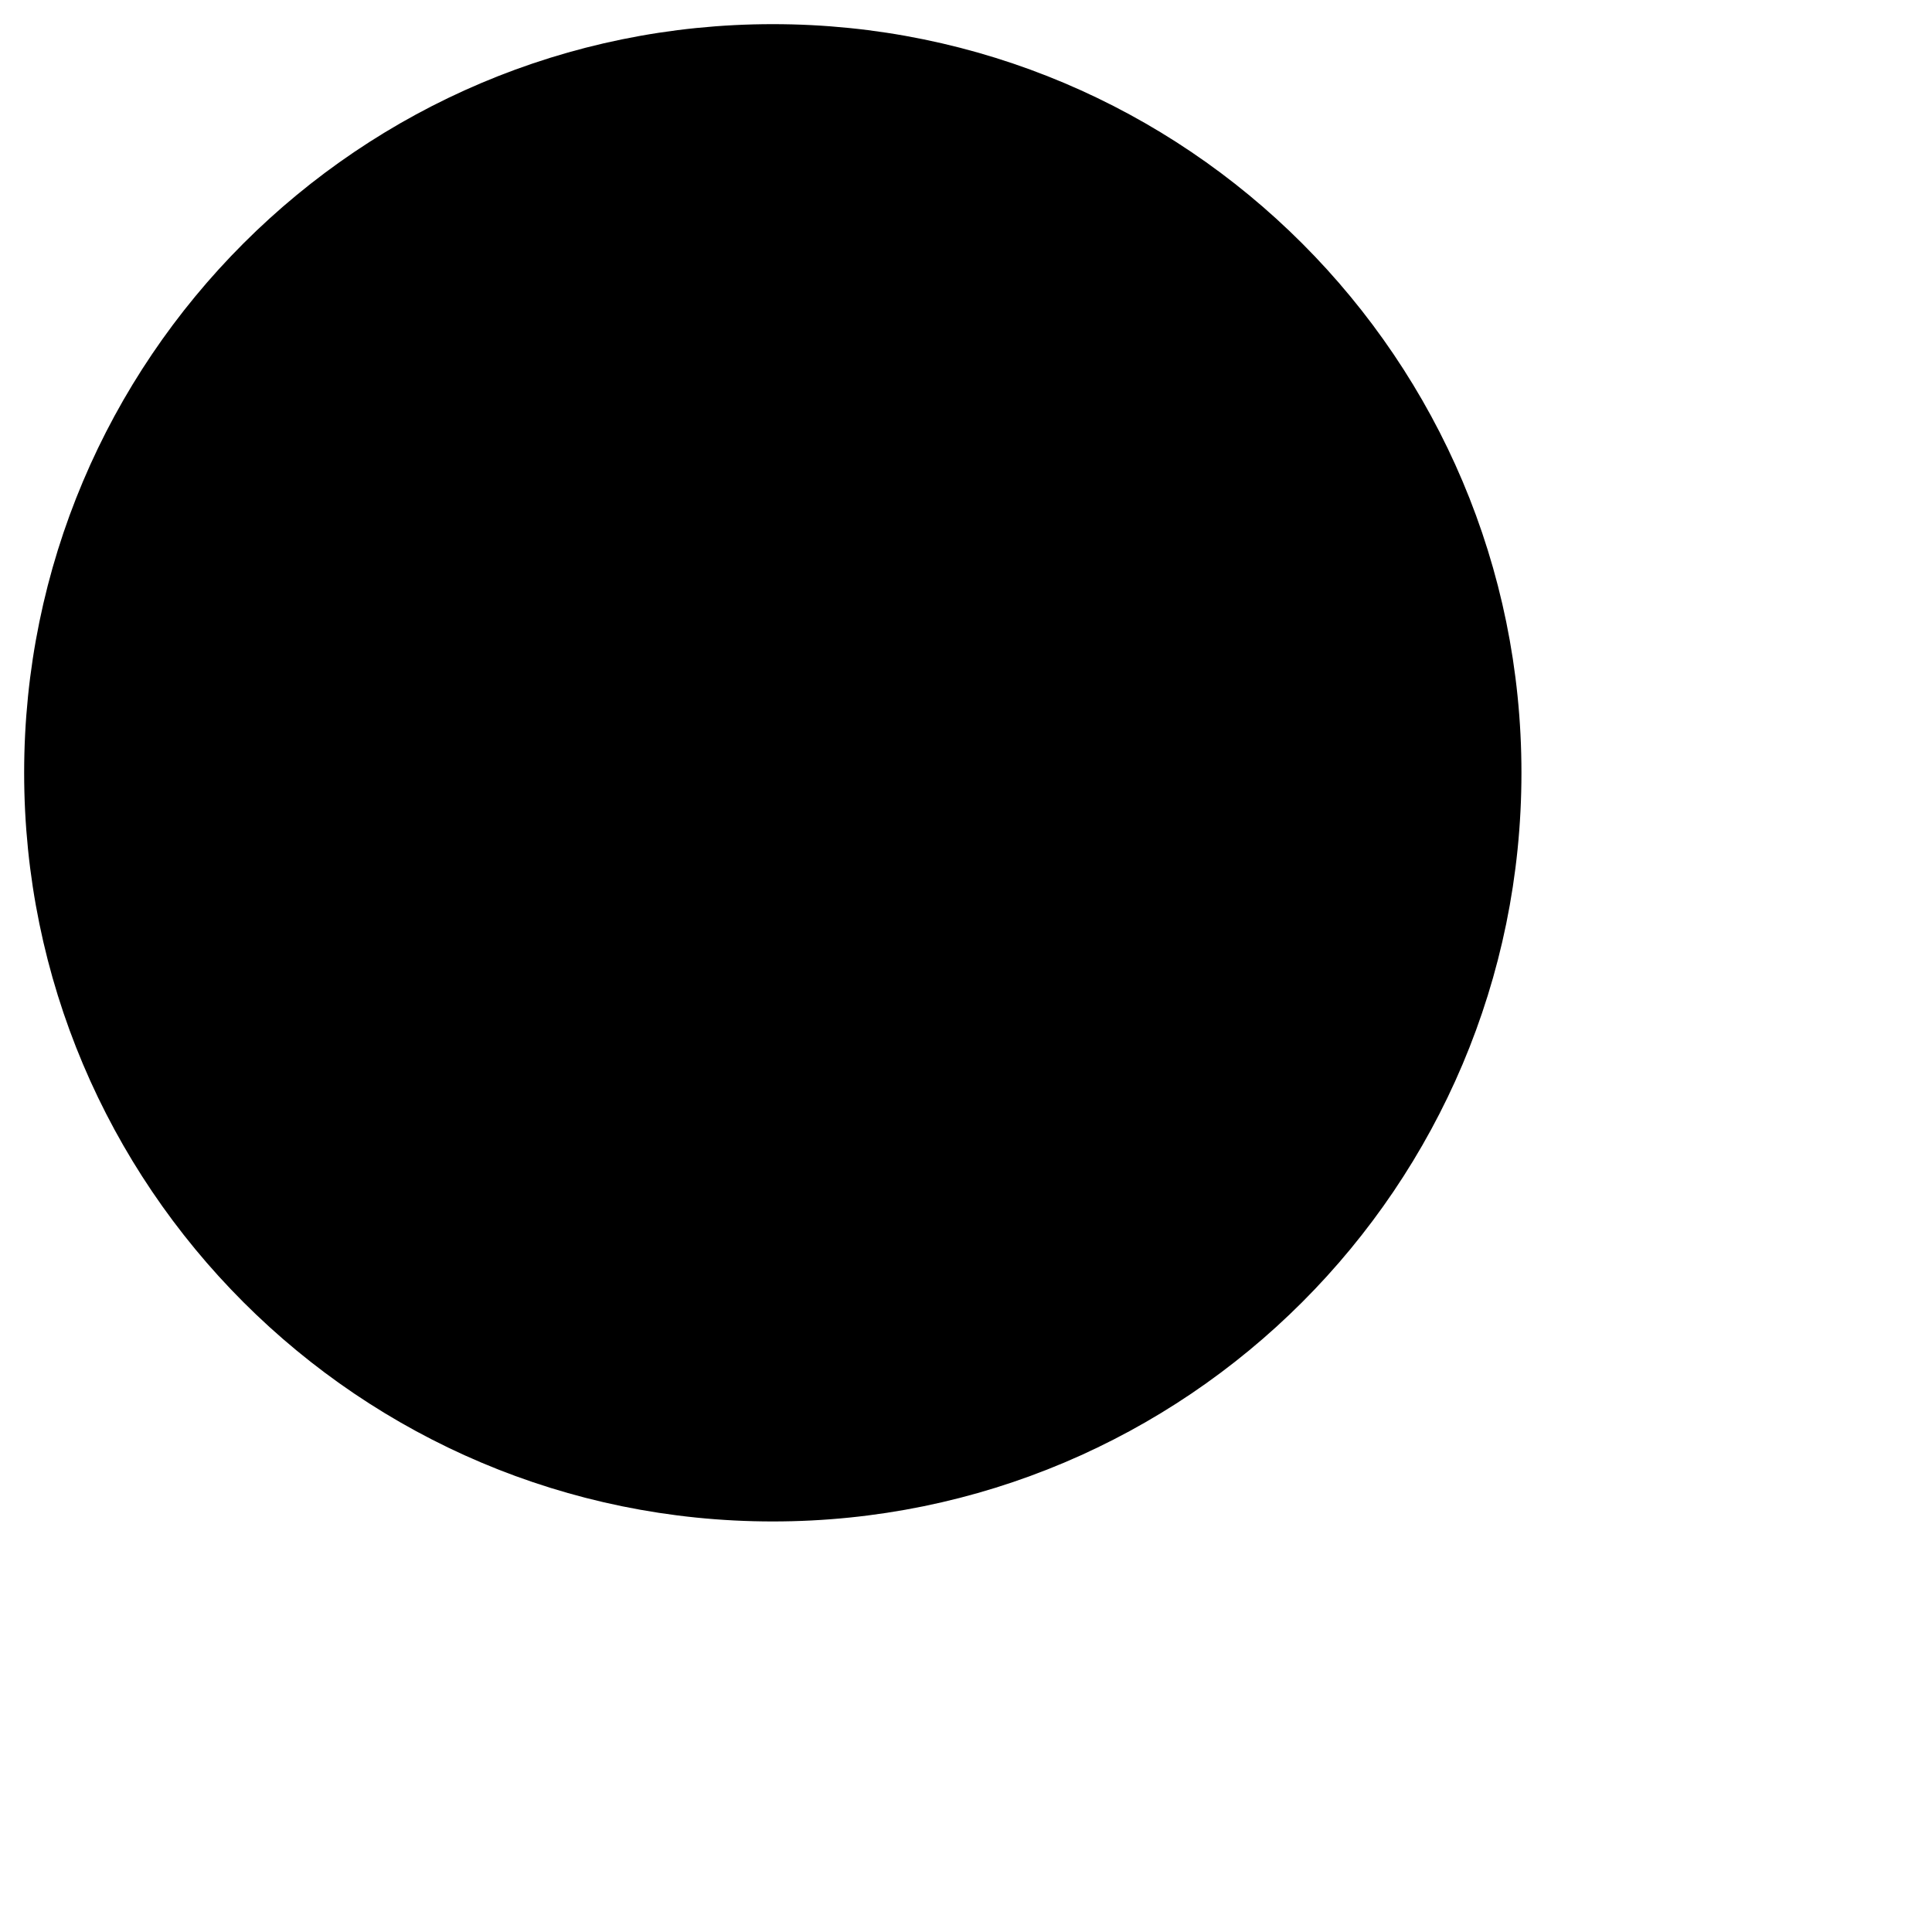
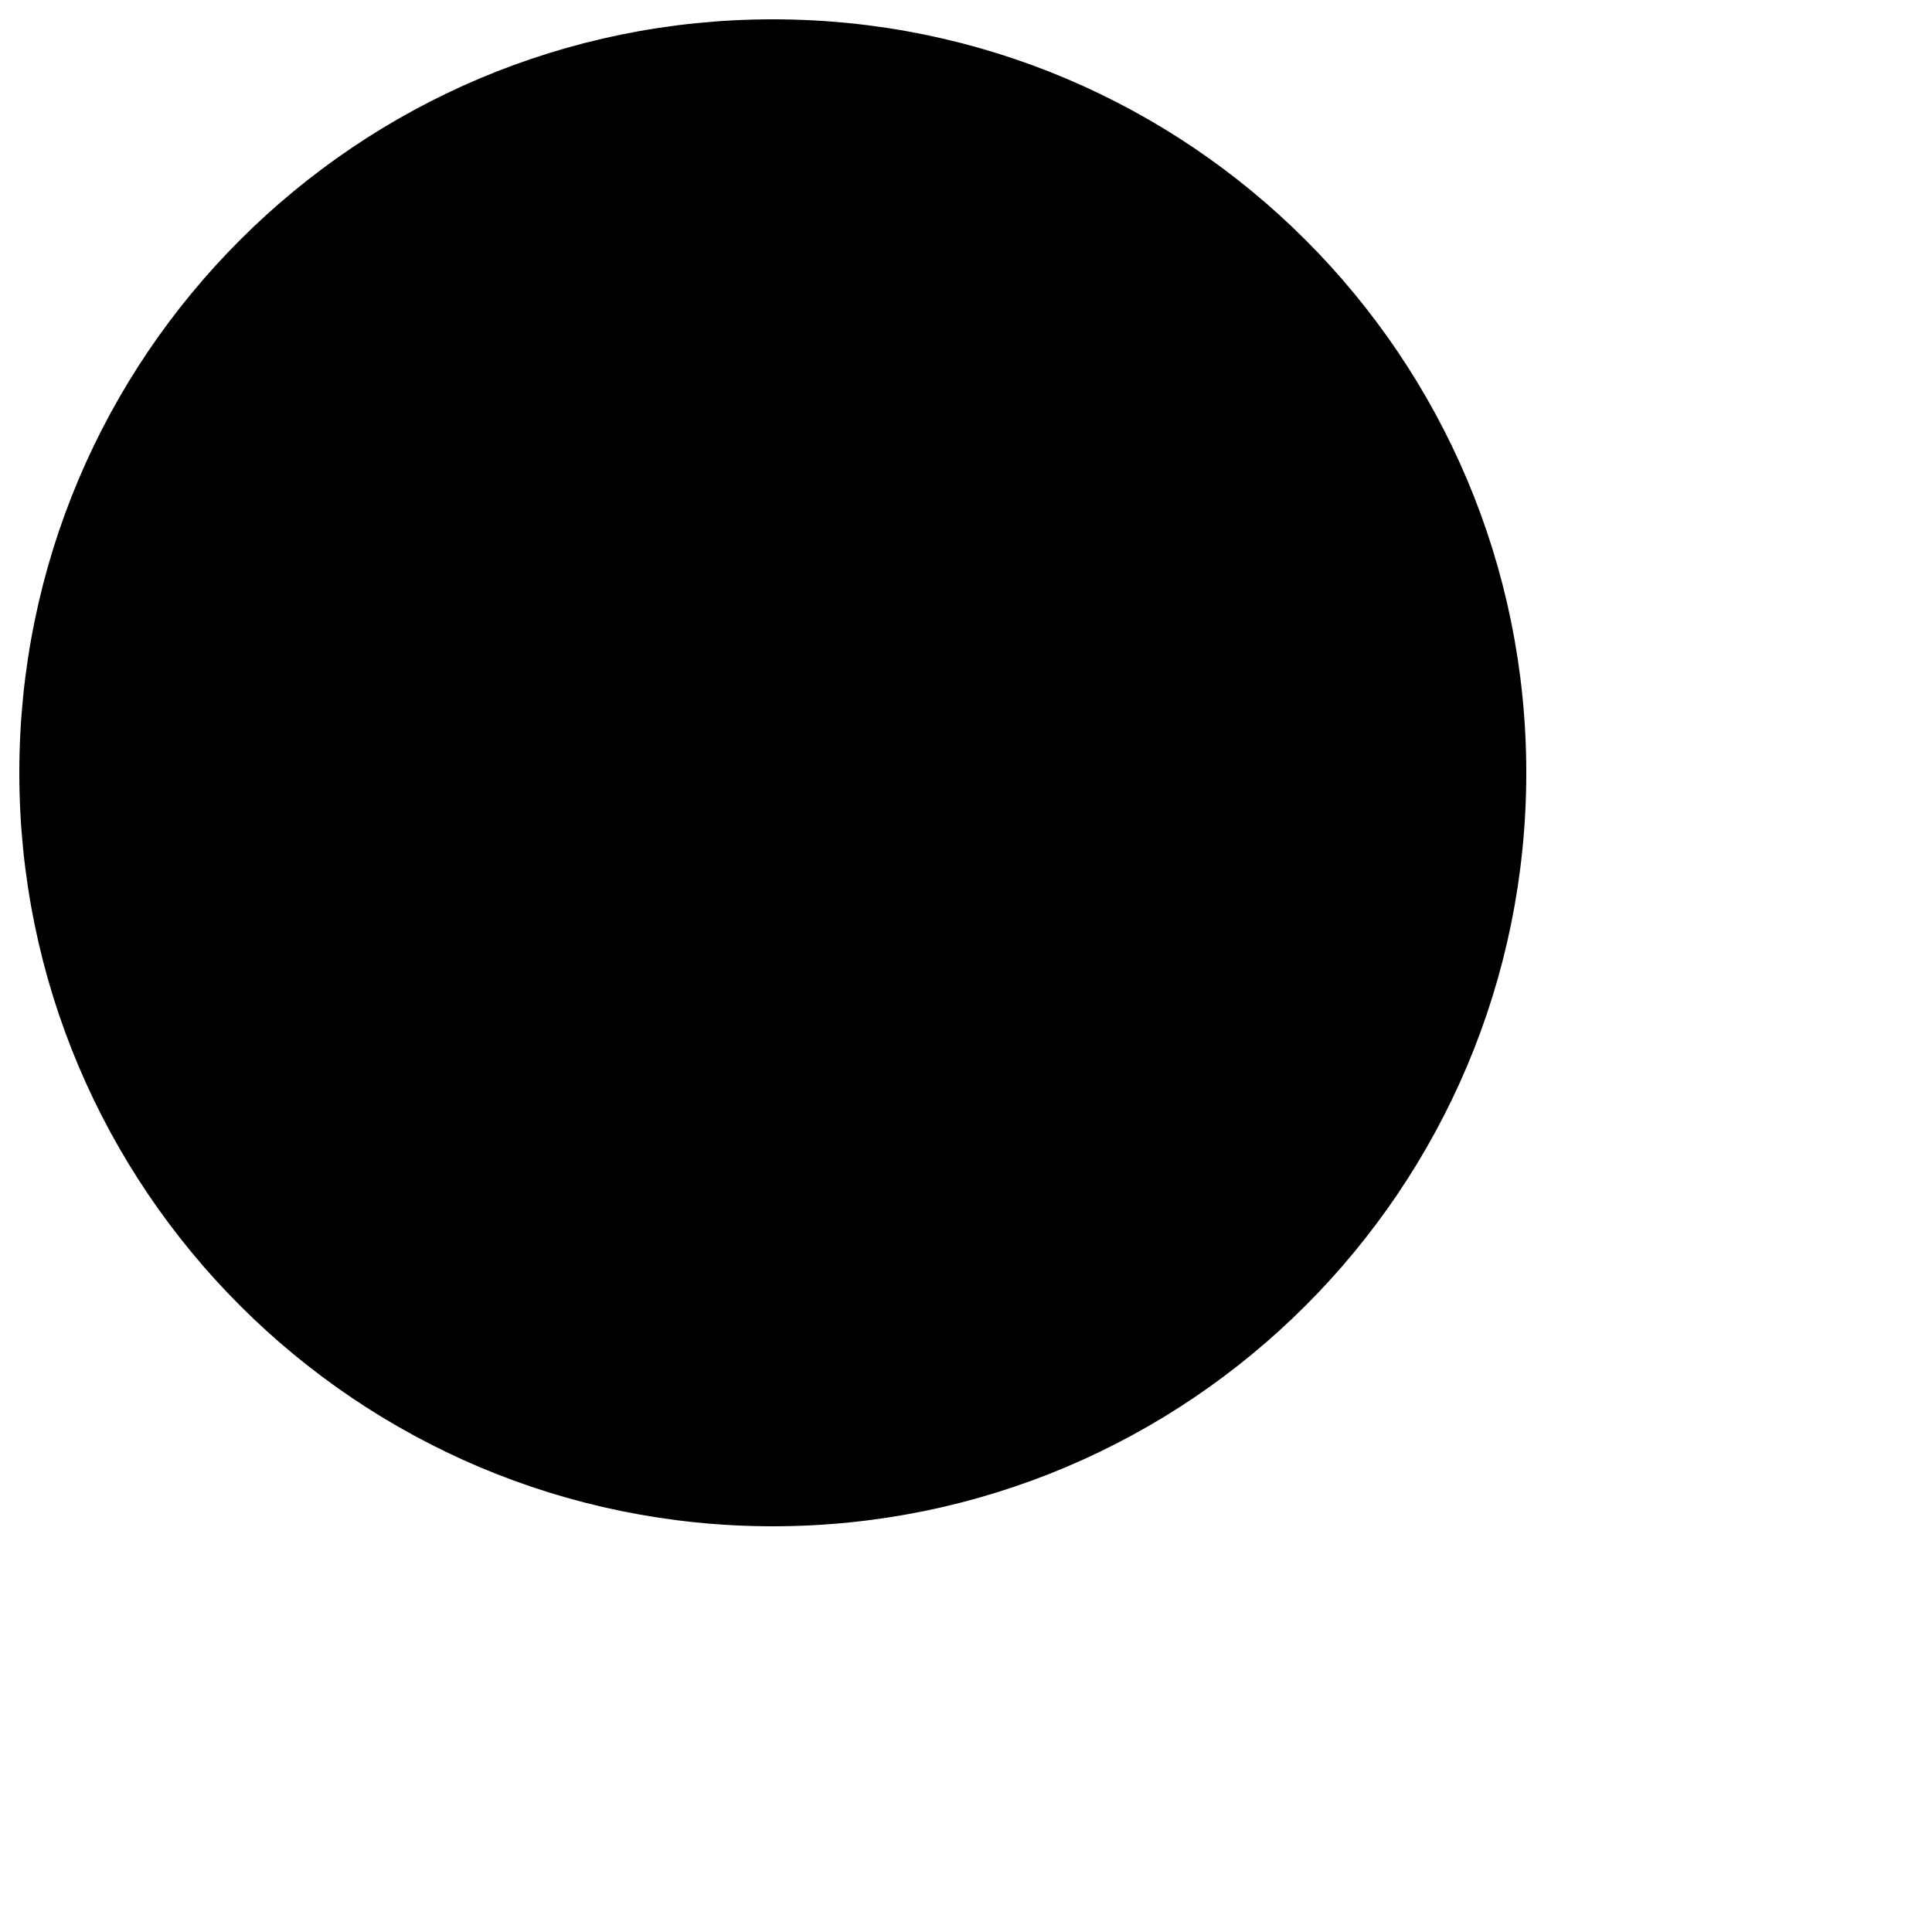
<svg xmlns="http://www.w3.org/2000/svg" xmlns:ns1="http://www.b3mn.org/oryx" width="40" height="40" version="1.0">
  <defs />
  <ns1:magnets>
    <ns1:magnet ns1:cx="16" ns1:cy="16" ns1:default="yes" />
  </ns1:magnets>
  <ns1:docker ns1:cx="16" ns1:cy="16" />
  <g pointer-events="fill">
    <defs>
      <radialGradient id="background">
        <stop id="fill_el" />
      </radialGradient>
    </defs>
-     <circle id="bg_frame" cx="16" cy="16" r="15" stroke="black" fill="url(#background) white" stroke-width="1" />
+     <circle id="bg_frame" cx="16" cy="16" r="15" stroke="black" fill="url(#background) white" stroke-width="1.2" />
    <circle id="frame" cx="16" cy="16" r="12" stroke="black" fill="none" stroke-width="1" />
    <path id="signalThrowing" d="M 8.712,21.247 L 23.333,21.247 L 16.023,8.576 L 8.712,21.247 z" fill="black" stroke="black" style="stroke-width:1.4;stroke-miterlimit:4;stroke-dasharray:none" />
    <text font-size="11" id="text_name" x="16" y="33" ns1:align="top center" stroke="black" />
  </g>
</svg>
